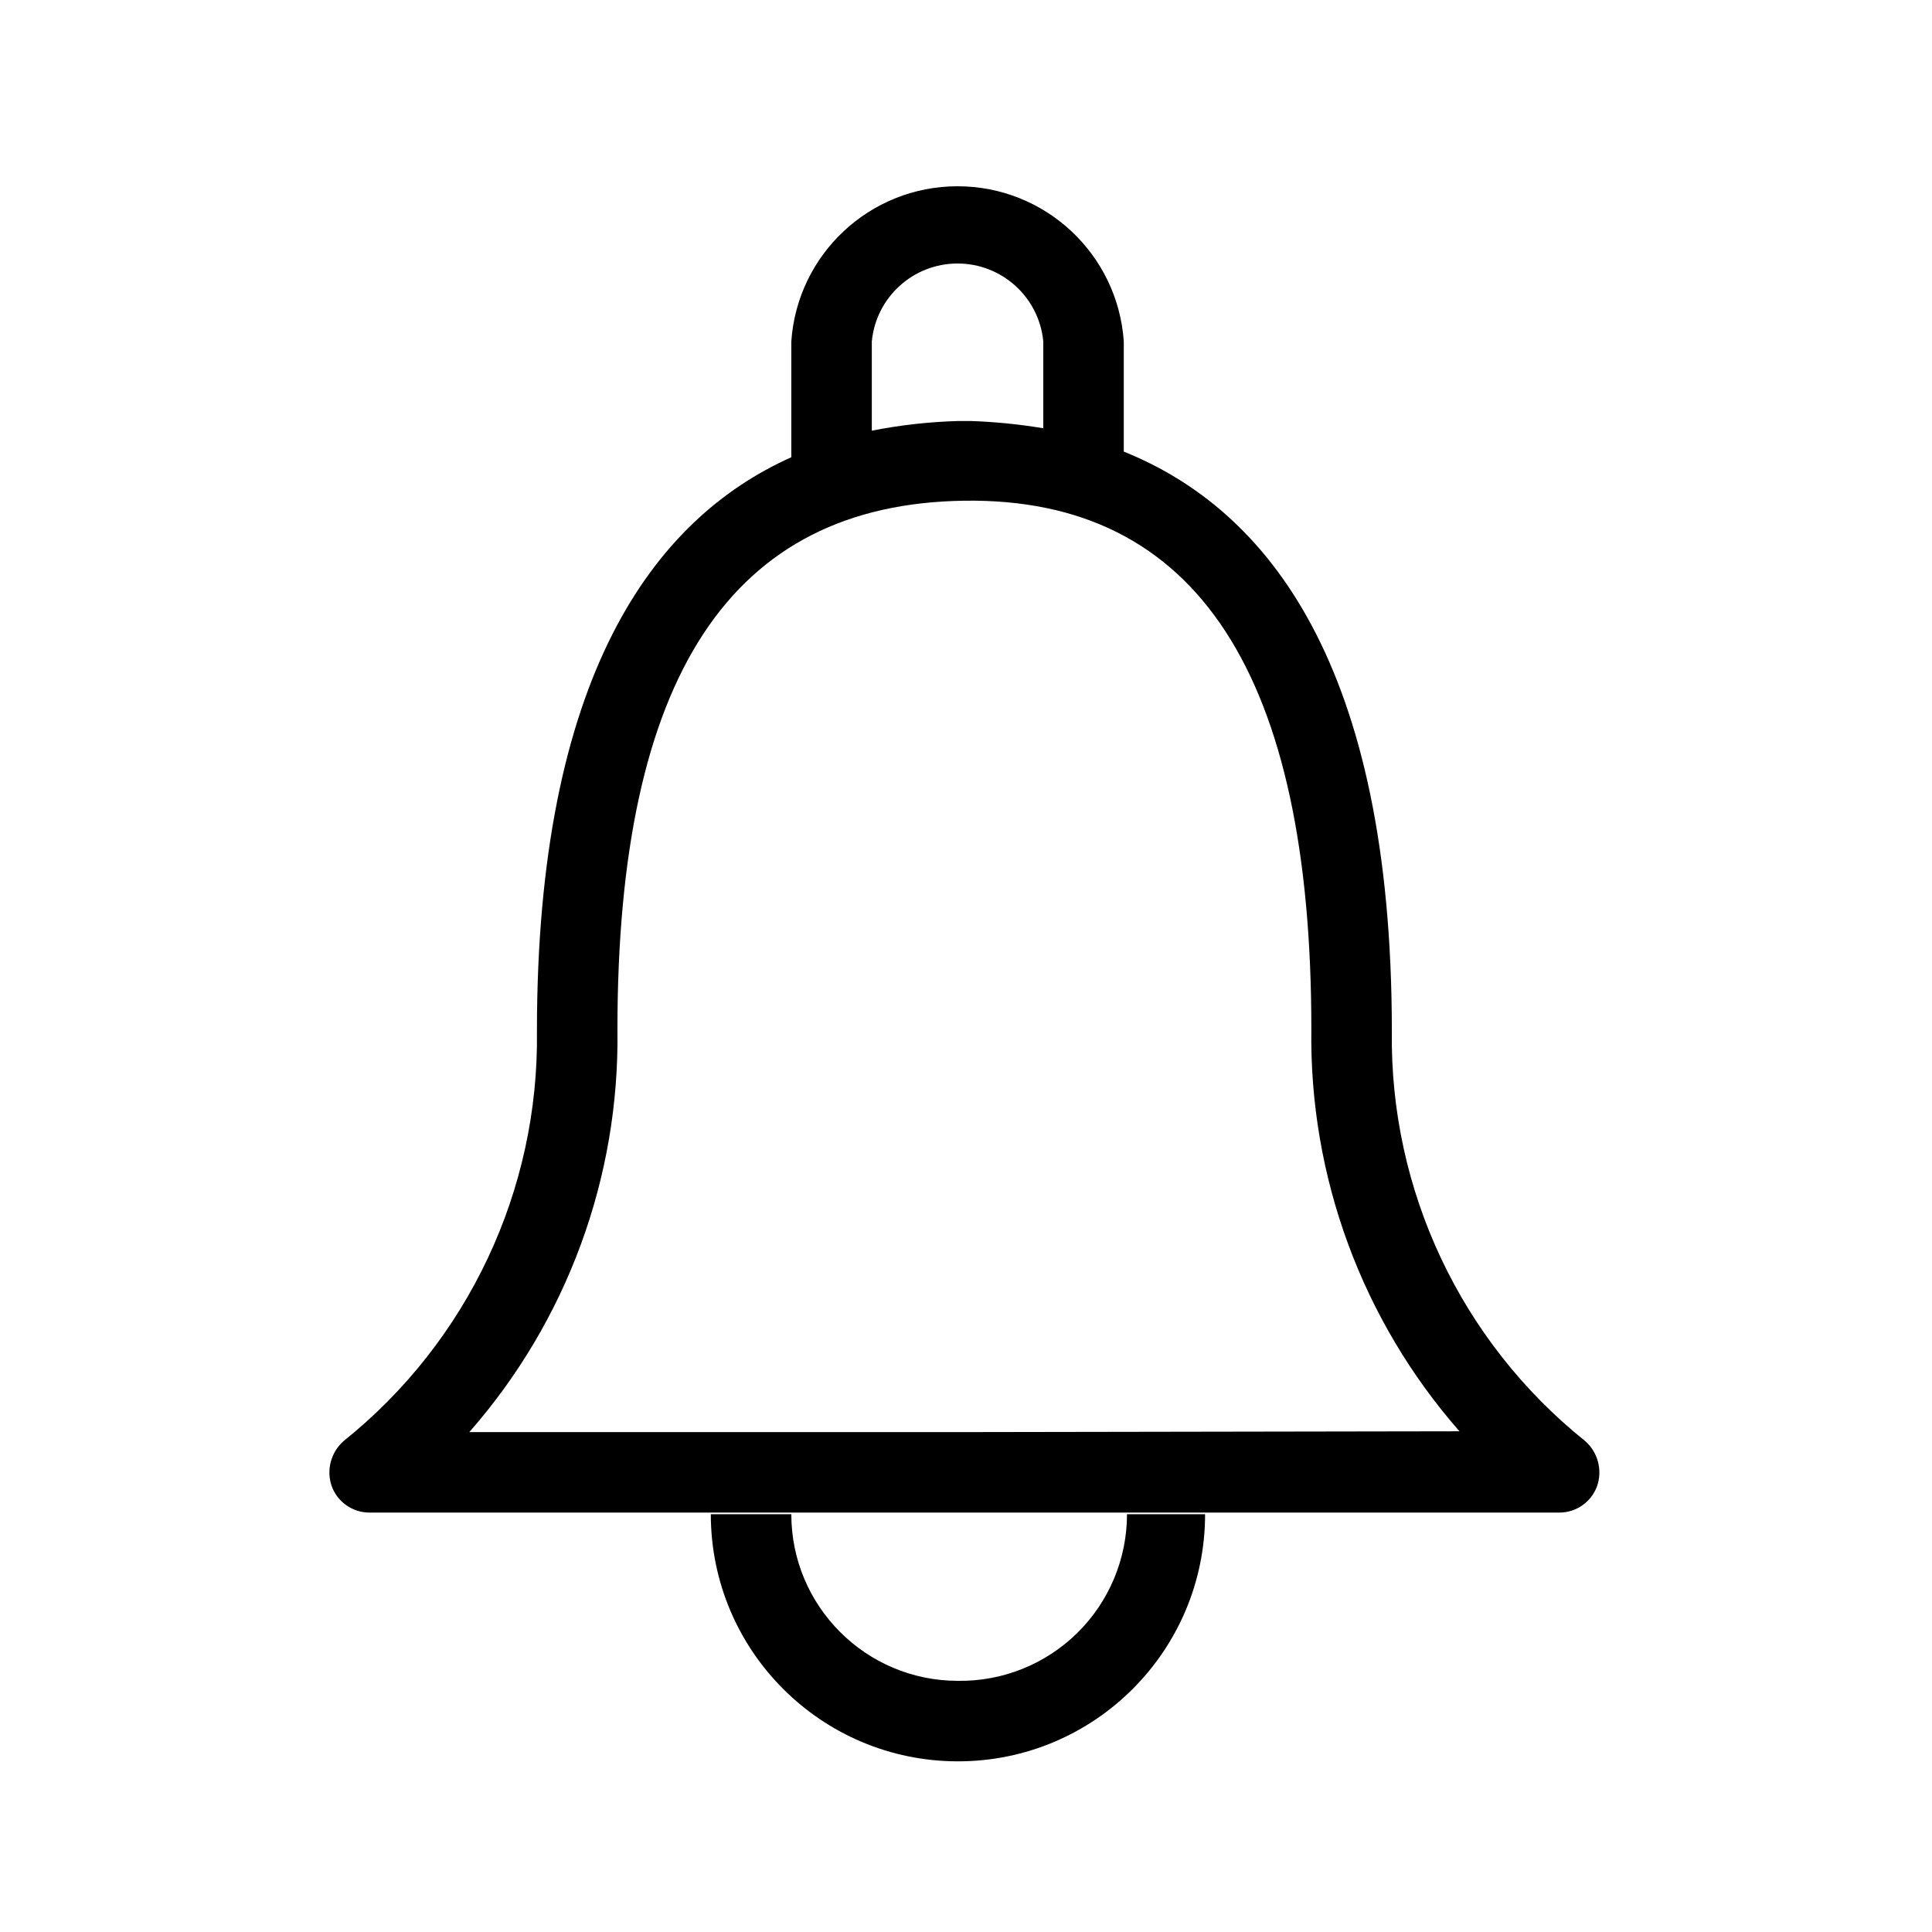
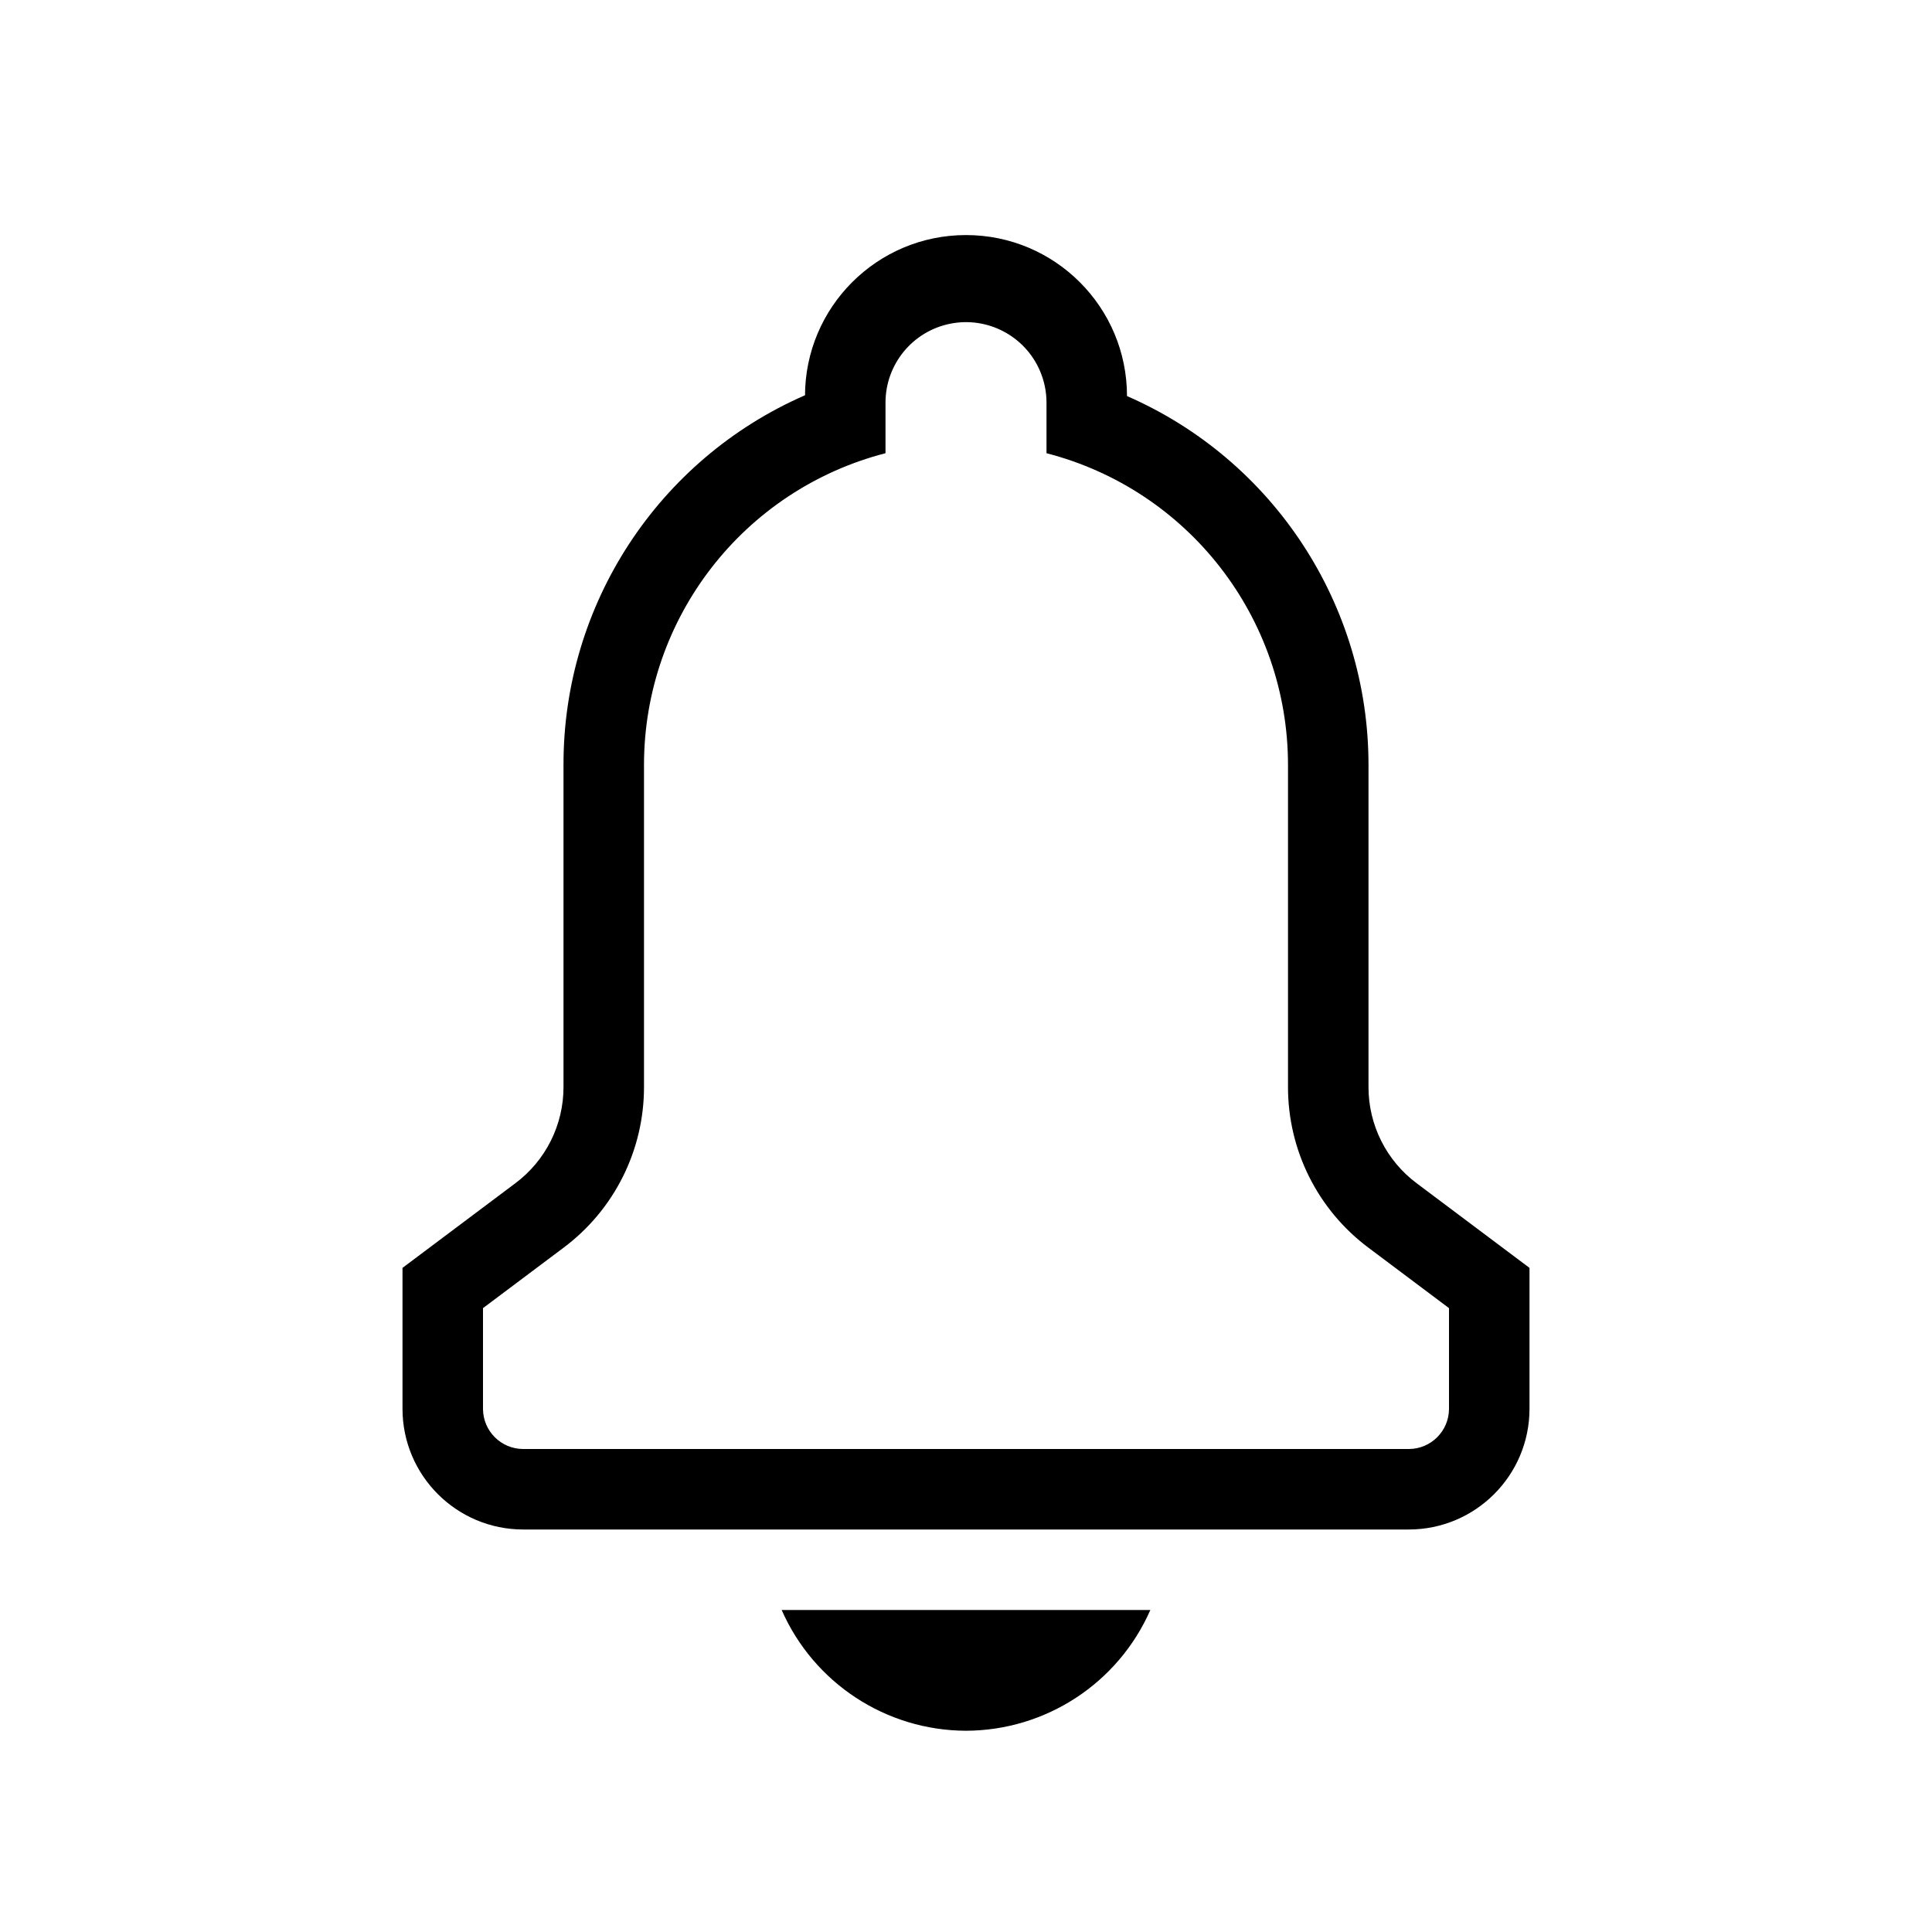
<svg xmlns="http://www.w3.org/2000/svg" width="24" height="24" viewBox="0 0 24 24">
-   <path d="M19.69,17.9a6.41,6.41,0,0,1-2.4-5.09c0-4.55-1.54-6.48-3.33-7.2V4.24a2.07,2.07,0,0,0-4.13,0V5.68c-1.72.77-3.16,2.73-3.16,7.13a6.41,6.41,0,0,1-2.4,5.09.52.52,0,0,0-.15.56.5.5,0,0,0,.47.33H19.37a.5.5,0,0,0,.47-.33A.52.52,0,0,0,19.69,17.9ZM10.83,4.24a1.07,1.07,0,0,1,2.13,0V5.32a6.86,6.86,0,0,0-.9-.09H11.9a6.49,6.49,0,0,0-1.07.12Zm1.23,13.55H5.83a7.41,7.41,0,0,0,1.84-5c0-4.39,1.41-6.53,4.31-6.57s4.31,2.18,4.31,6.56a7.42,7.42,0,0,0,1.84,5Z" />
-   <path d="M11.9,20.88a2.07,2.07,0,0,1-2.07-2.07h-1a3.07,3.07,0,0,0,6.14,0H14A2.07,2.07,0,0,1,11.9,20.88Z" />
+   <g id="Create-Here">
+     <g>
+       <rect id="Bounds" width="24" height="24" style="fill: #333;fill-opacity: 0" />
+       <path id="Vector" d="M11,5.25v.38A4,4,0,0,0,8,9.5v4a2.49,2.49,0,0,1-1,2l-1,.75V17.5a.5.5,0,0,0,.5.5h11a.5.5,0,0,0,.5-.5V16.25l-1-.75a2.49,2.49,0,0,1-1-2v-4a4,4,0,0,0-3-3.87V5a1,1,0,0,0-.08-.39v0A1,1,0,0,0,11,5Zm-1-.34A5,5,0,0,0,7,9.5v4a1.49,1.49,0,0,1-.6,1.2l-1.2.9-.2.15V17.5A1.5,1.5,0,0,0,6.5,19h11A1.5,1.5,0,0,0,19,17.5V15.75l-.2-.15-1.2-.9a1.49,1.49,0,0,1-.6-1.2v-4a5,5,0,0,0-3-4.58,2,2,0,0,0-4,0ZM12,21.5A2.51,2.51,0,0,1,9.71,20h4.58A2.51,2.51,0,0,1,12,21.5Z" style="fill-rule: evenodd" />
+     </g>
+   </g>
</svg>
